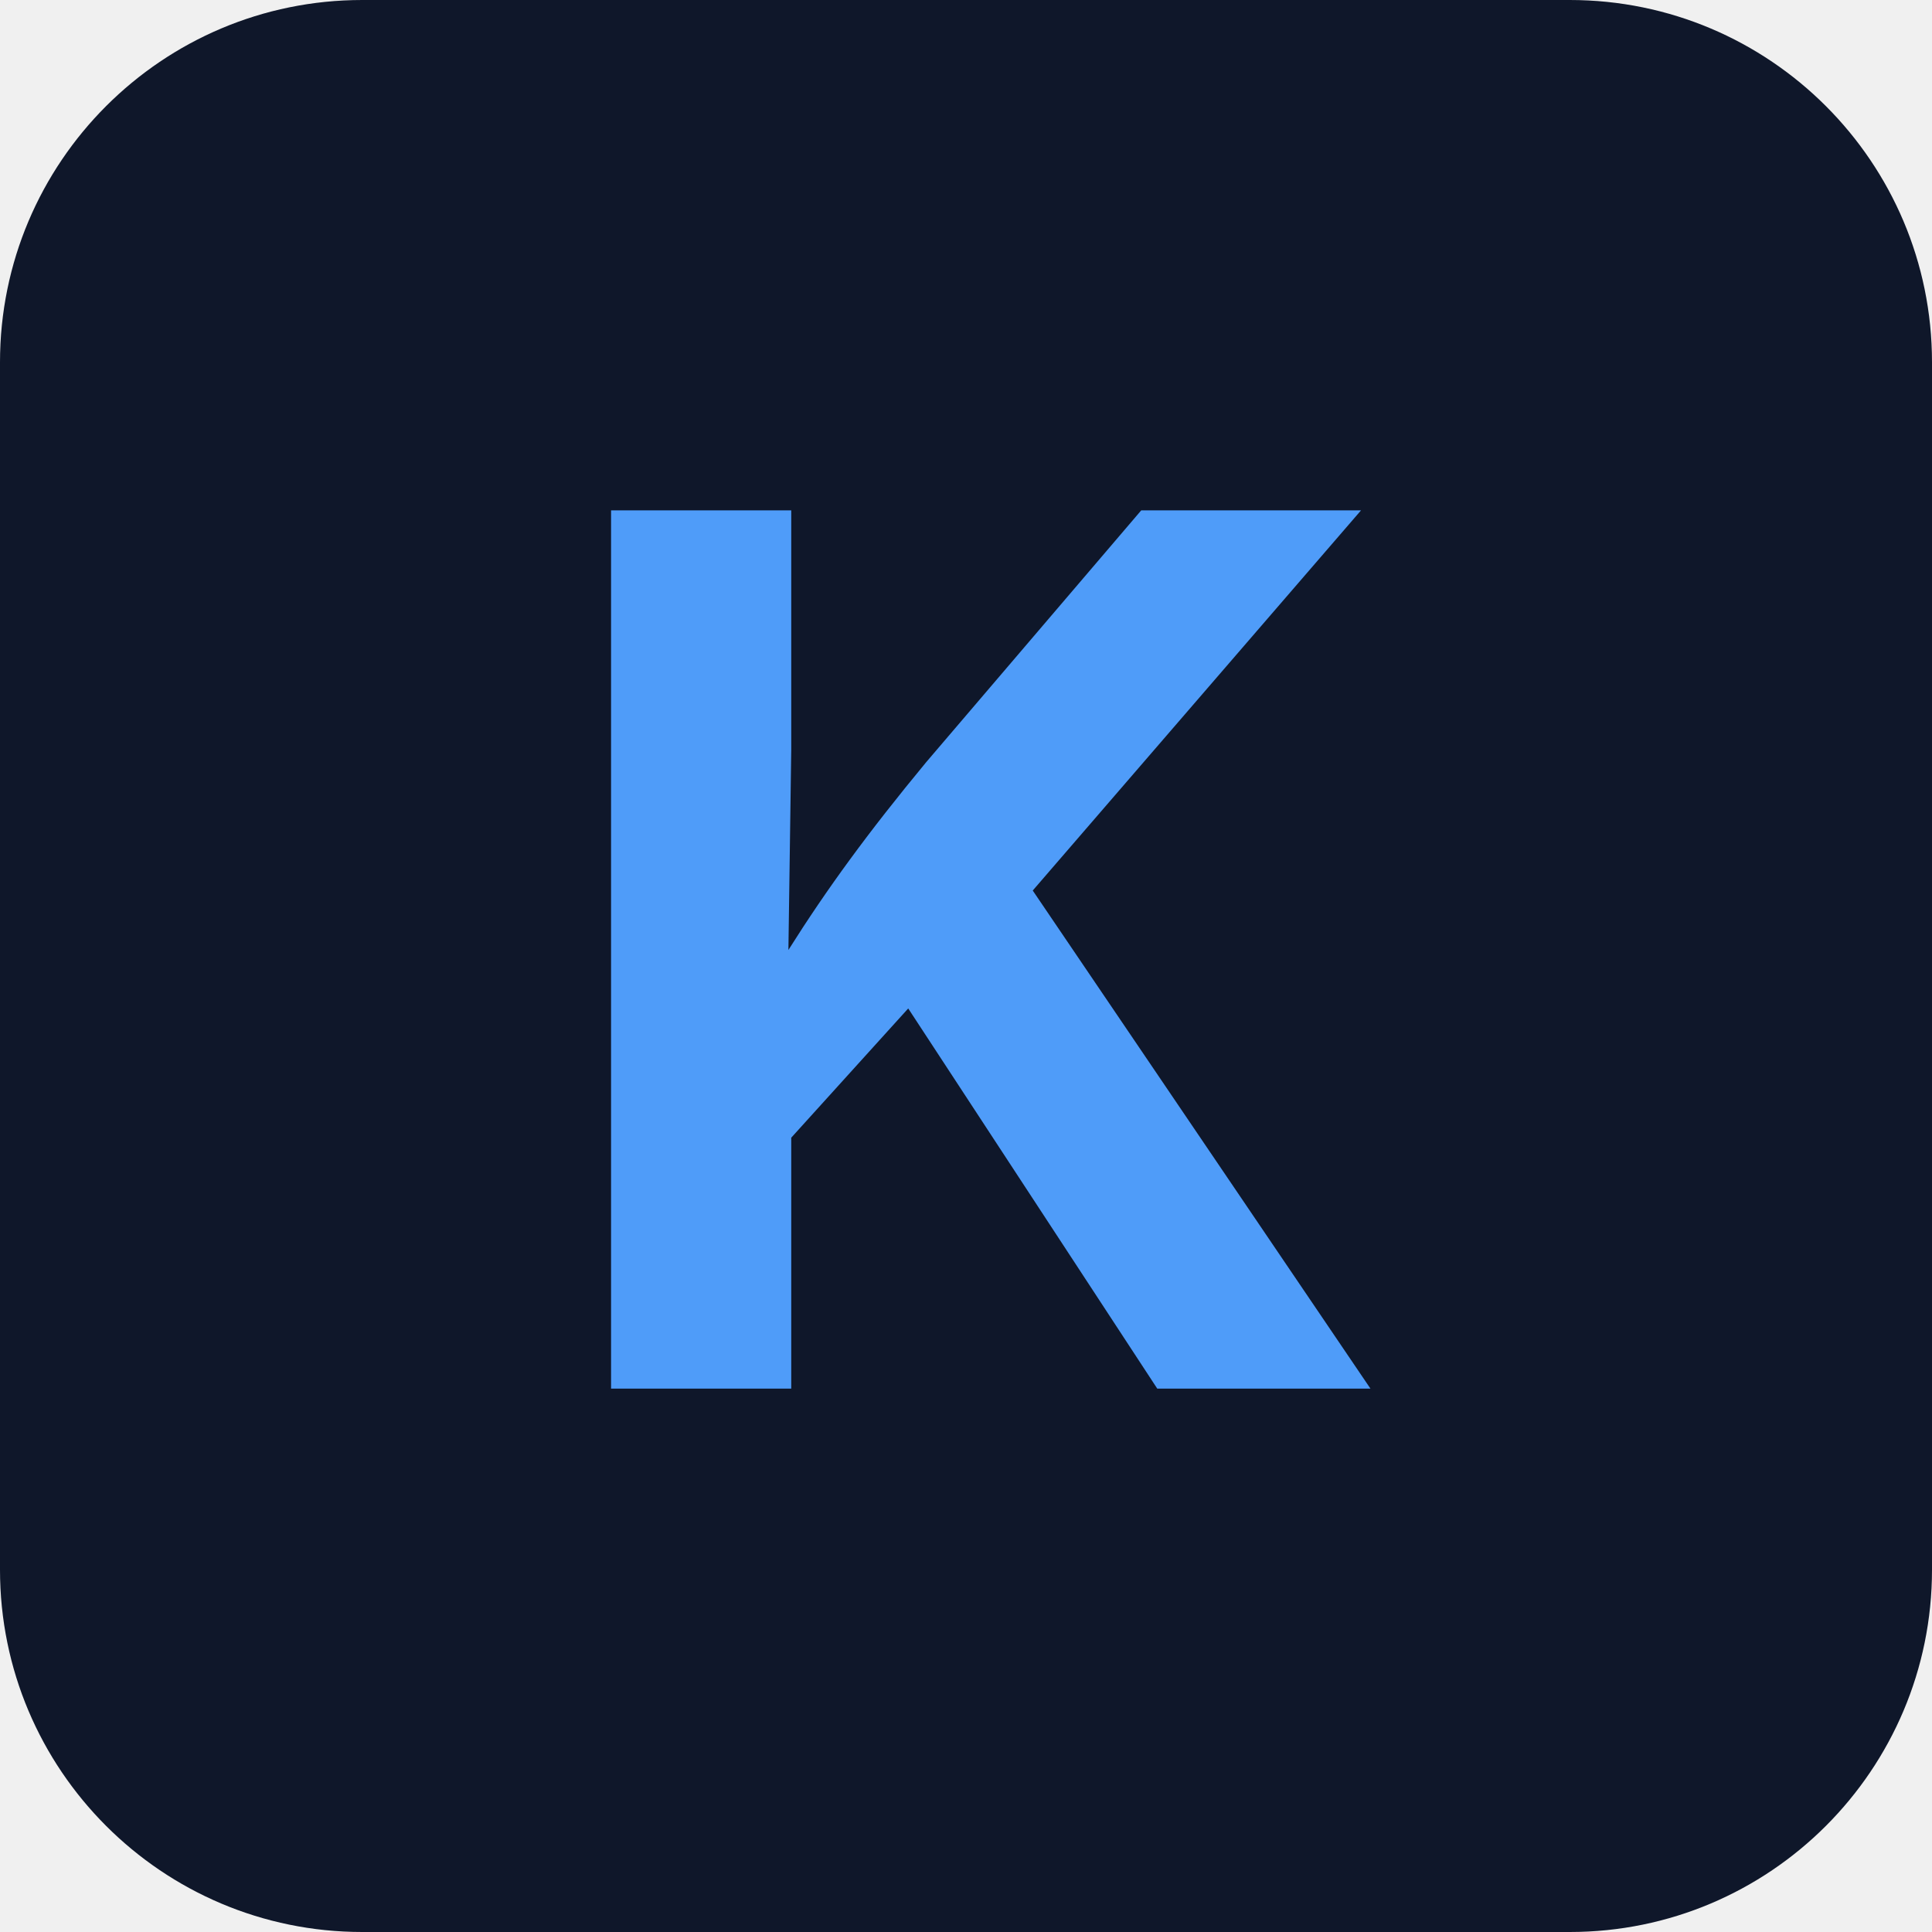
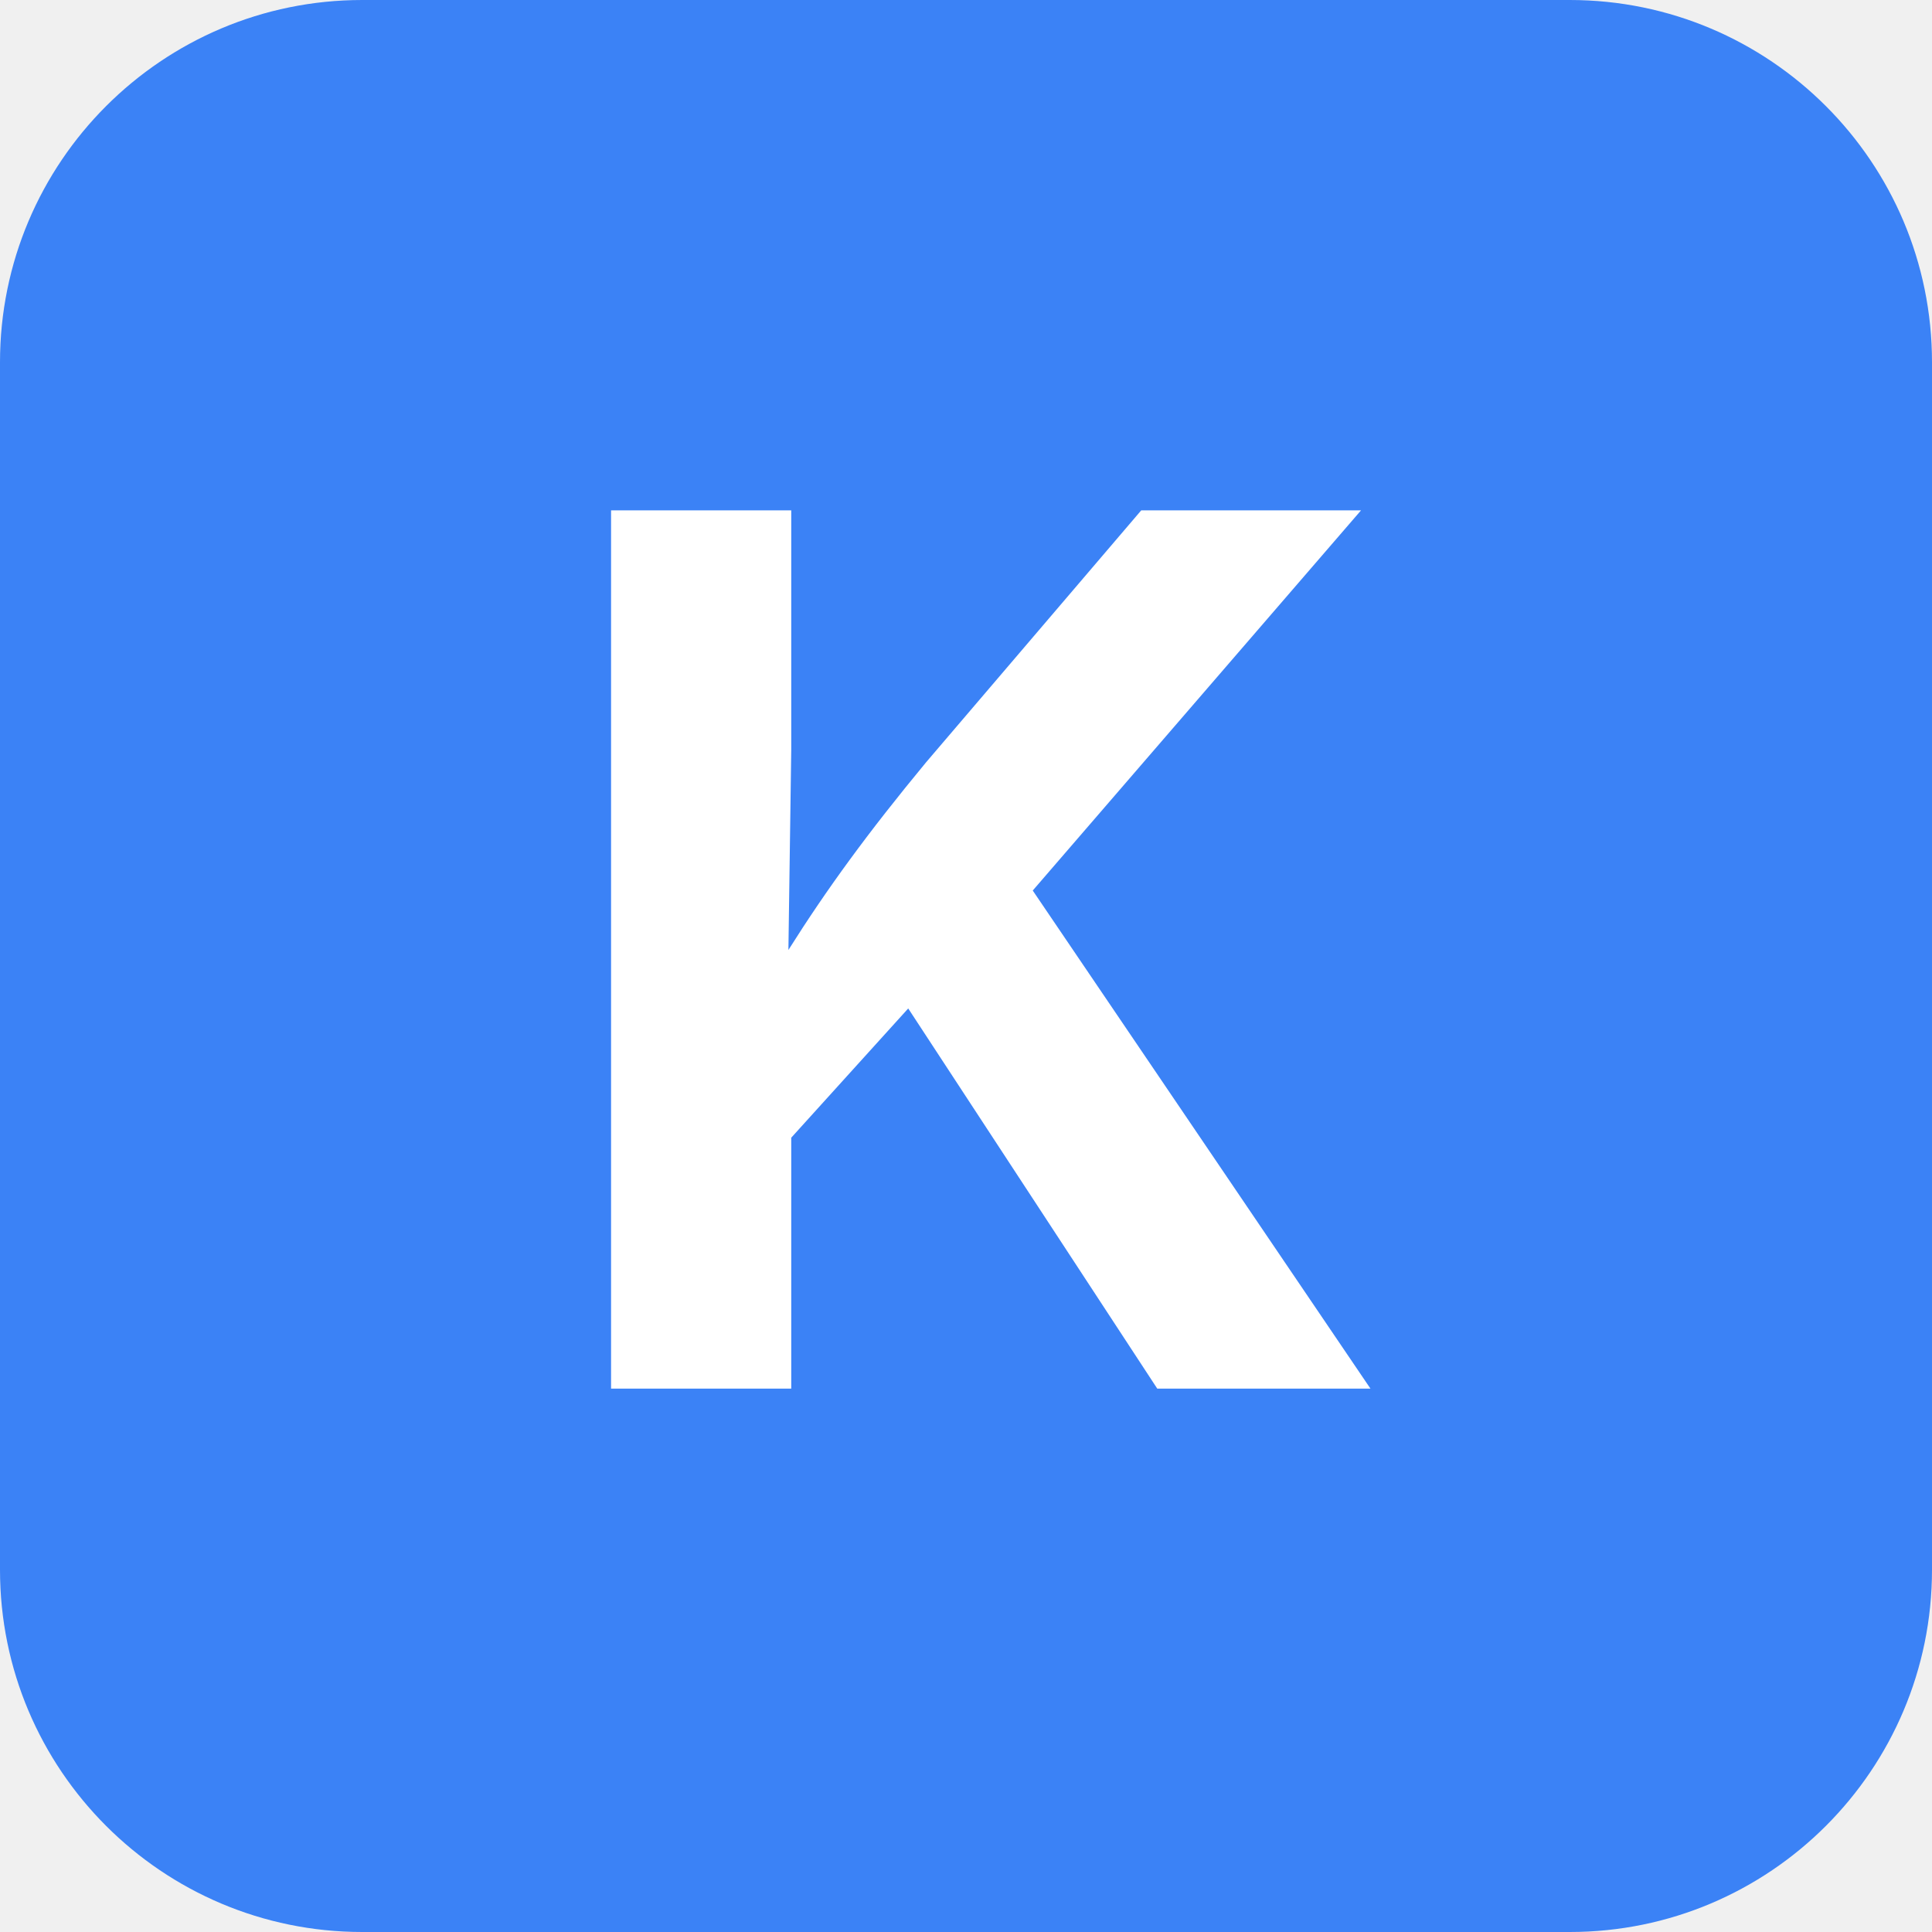
<svg xmlns="http://www.w3.org/2000/svg" viewBox="0 0 32 32">
-   <rect width="32" height="32" rx="6" fill="#0F172A" />
-   <text x="16" y="23" font-family="Inter, sans-serif" font-size="20" font-weight="700" fill="#4F9CF9" text-anchor="middle">K</text>
+   <rect width="32" height="32" rx="6" fill="#3b82f6" />
+   <text x="16" y="23" font-family="Inter, sans-serif" font-size="20" font-weight="700" fill="#ffffff" text-anchor="middle">K</text>
</svg>
